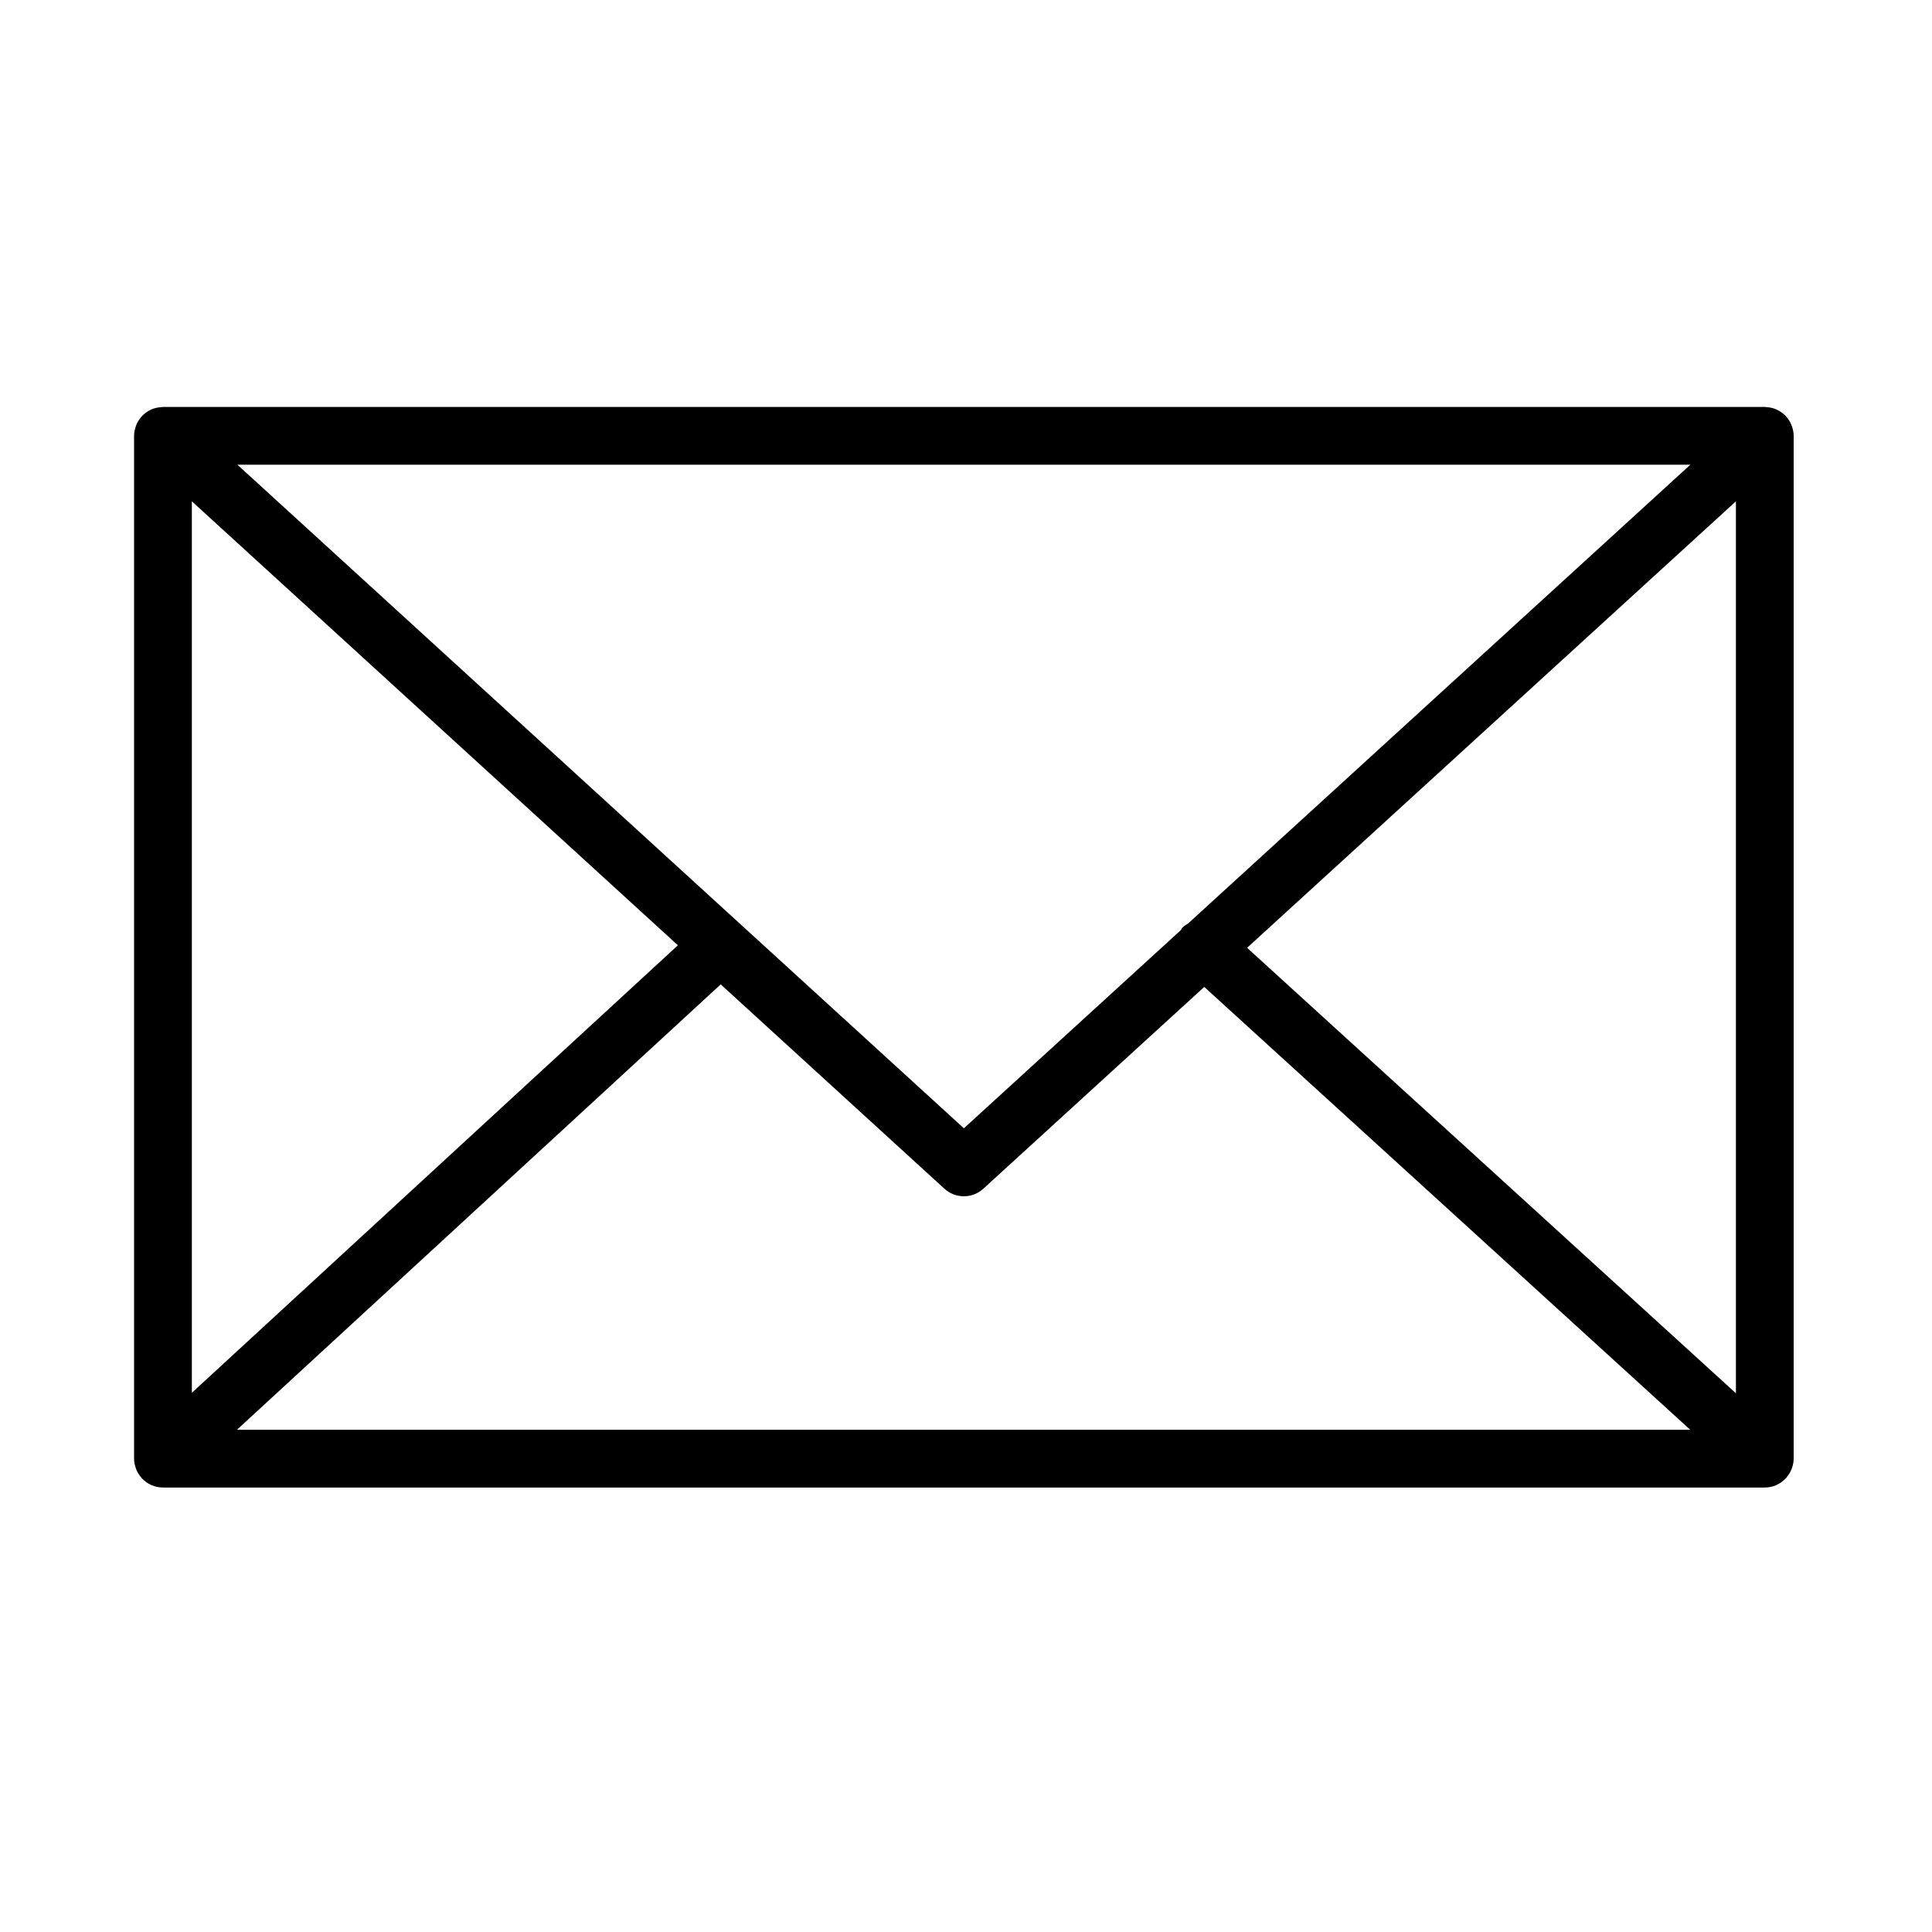
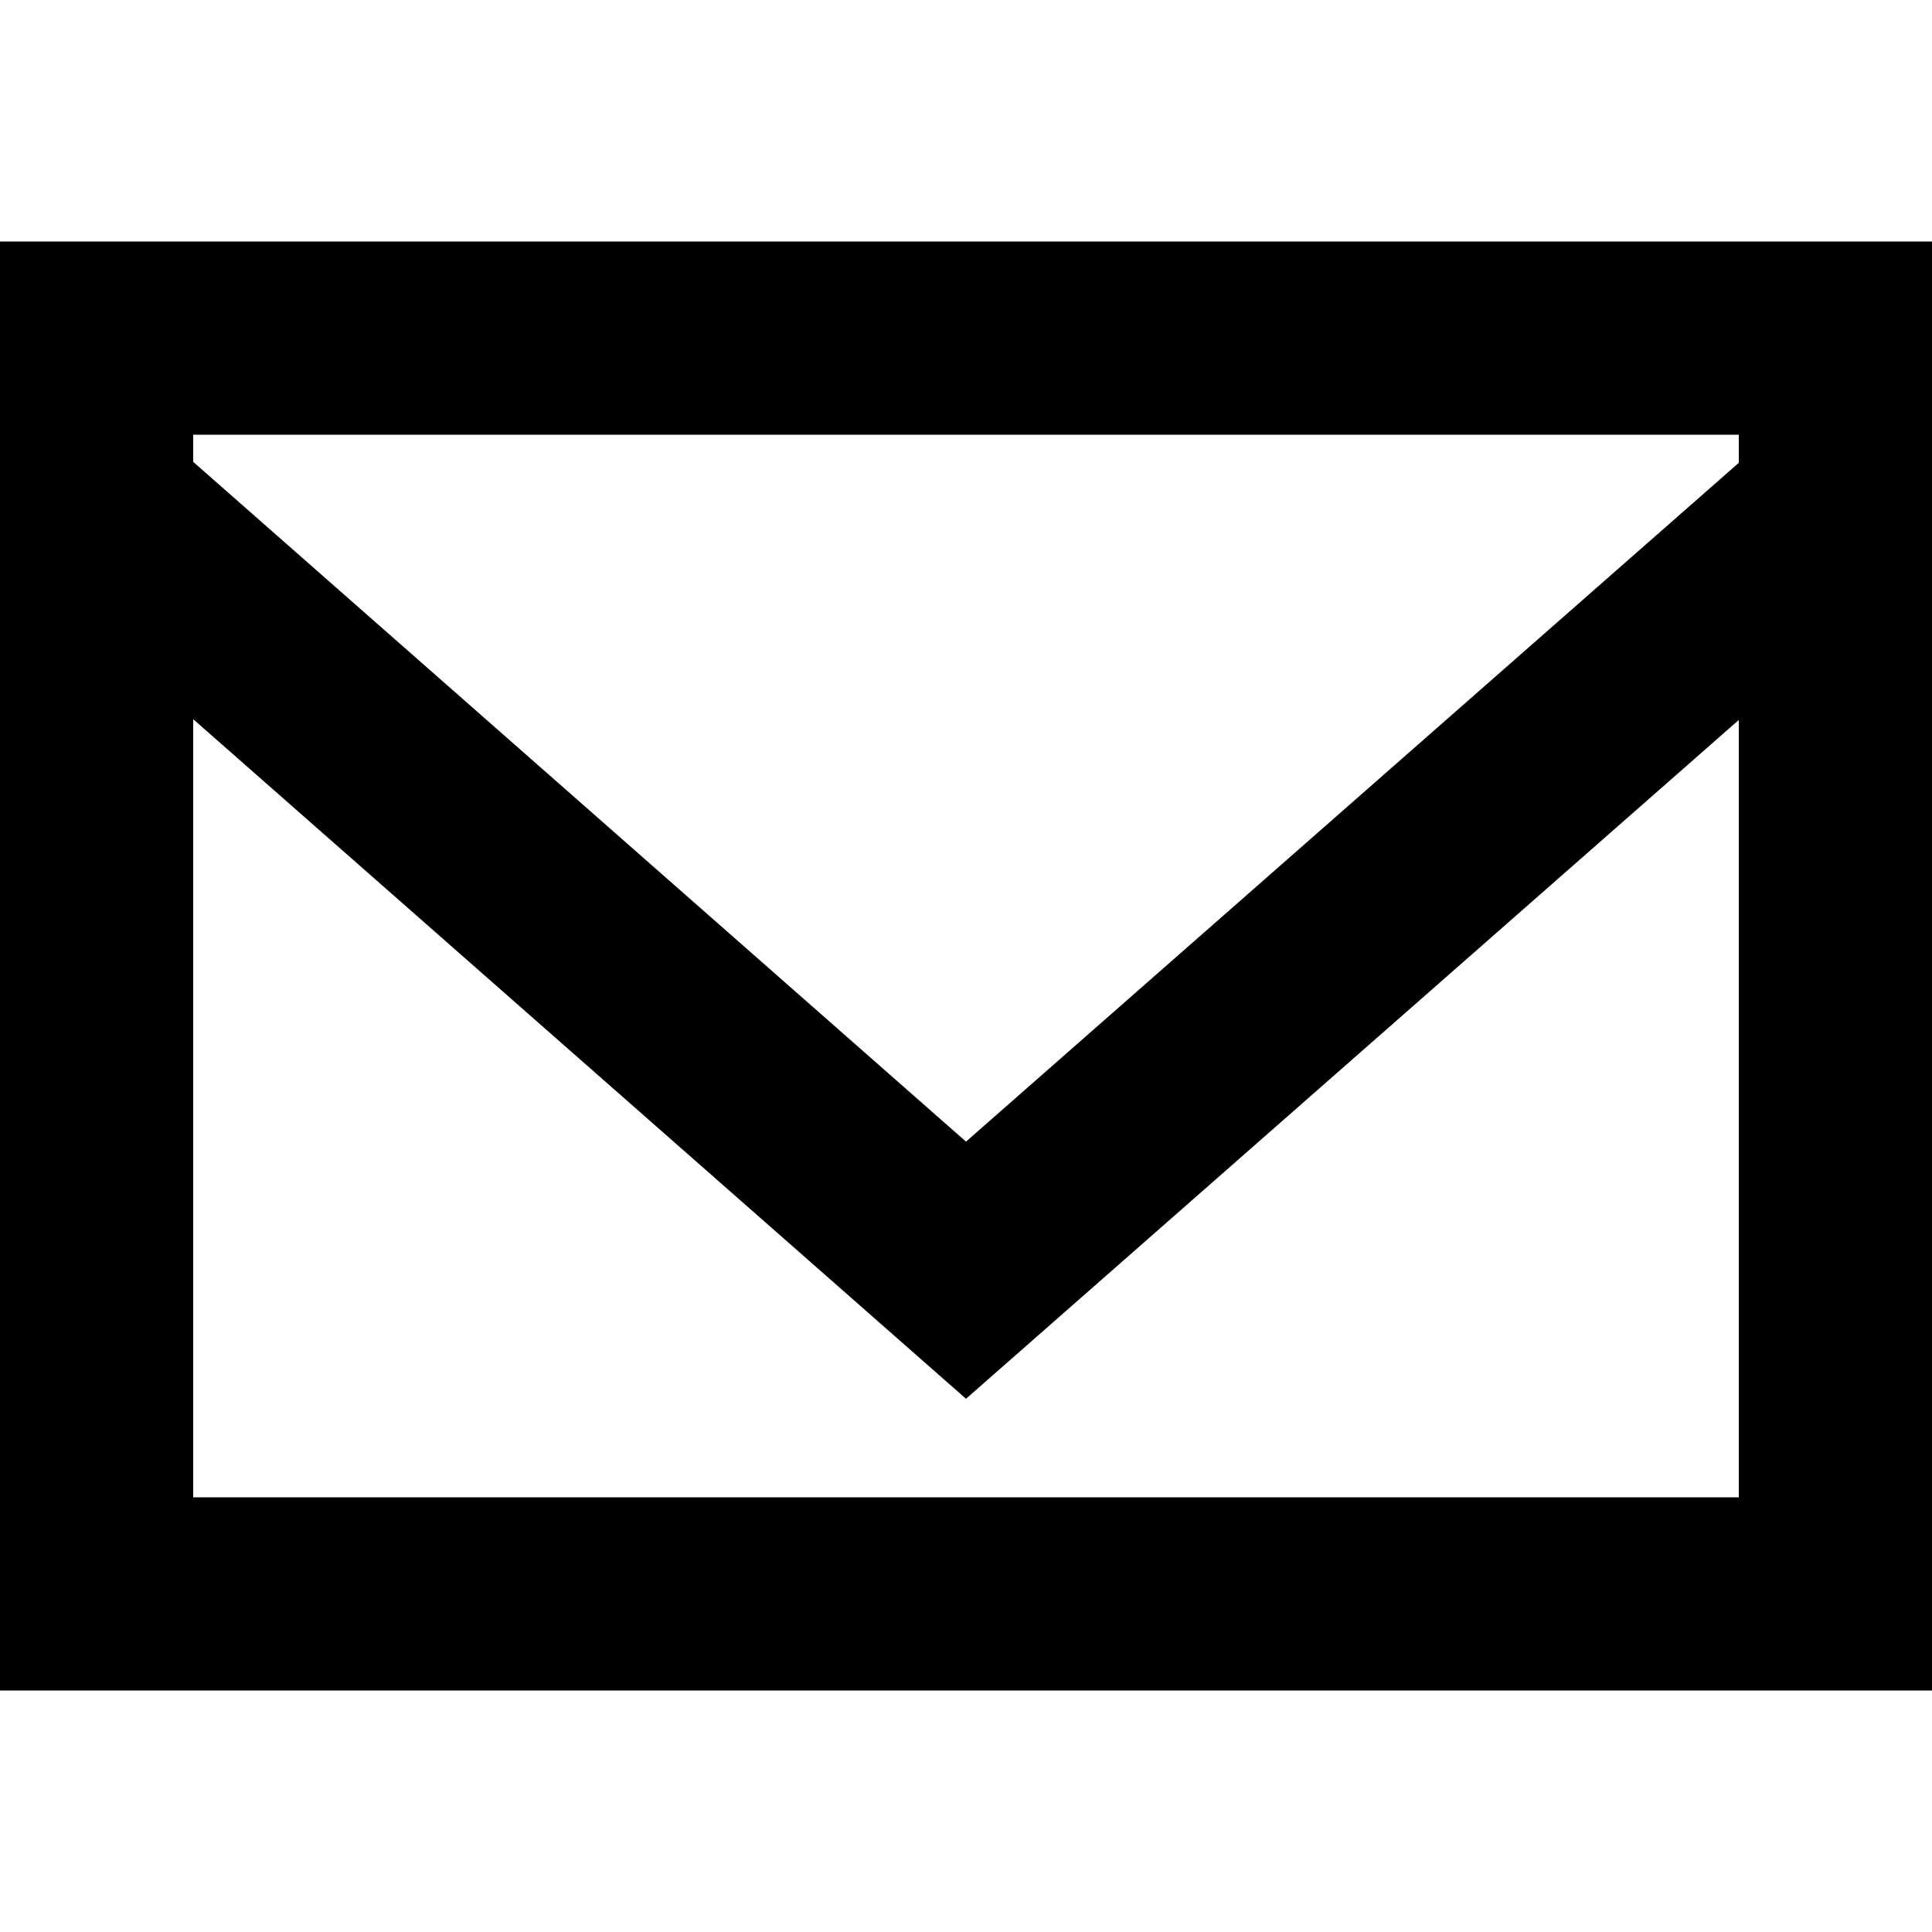
- <svg xmlns="http://www.w3.org/2000/svg" fill="#000000" width="800px" height="800px" viewBox="0 0 100.354 100.354" id="Layer_1" version="1.1" xml:space="preserve">
-   <path d="M93.09,76.224c0.047-0.145,0.079-0.298,0.079-0.459V22.638c0-0.162-0.032-0.316-0.08-0.462  c-0.007-0.02-0.011-0.04-0.019-0.06c-0.064-0.171-0.158-0.325-0.276-0.46c-0.008-0.009-0.009-0.02-0.017-0.029  c-0.005-0.005-0.011-0.007-0.016-0.012c-0.126-0.134-0.275-0.242-0.442-0.323c-0.013-0.006-0.023-0.014-0.036-0.02  c-0.158-0.071-0.33-0.111-0.511-0.123c-0.018-0.001-0.035-0.005-0.053-0.005c-0.017-0.001-0.032-0.005-0.049-0.005H8.465  c-0.017,0-0.033,0.004-0.05,0.005c-0.016,0.001-0.032,0.004-0.048,0.005c-0.183,0.012-0.358,0.053-0.518,0.125  c-0.01,0.004-0.018,0.011-0.028,0.015c-0.17,0.081-0.321,0.191-0.448,0.327c-0.005,0.005-0.011,0.006-0.016,0.011  c-0.008,0.008-0.009,0.019-0.017,0.028c-0.118,0.135-0.213,0.29-0.277,0.461c-0.008,0.02-0.012,0.04-0.019,0.061  c-0.048,0.146-0.08,0.3-0.08,0.462v53.128c0,0.164,0.033,0.32,0.082,0.468c0.007,0.02,0.011,0.039,0.018,0.059  c0.065,0.172,0.161,0.327,0.28,0.462c0.007,0.008,0.009,0.018,0.016,0.026c0.006,0.007,0.014,0.011,0.021,0.018  c0.049,0.051,0.103,0.096,0.159,0.14c0.025,0.019,0.047,0.042,0.073,0.06c0.066,0.046,0.137,0.083,0.21,0.117  c0.018,0.008,0.034,0.021,0.052,0.028c0.181,0.077,0.38,0.121,0.589,0.121h83.204c0.209,0,0.408-0.043,0.589-0.121  c0.028-0.012,0.054-0.03,0.081-0.044c0.062-0.031,0.124-0.063,0.181-0.102c0.03-0.021,0.057-0.048,0.086-0.071  c0.051-0.041,0.101-0.082,0.145-0.129c0.008-0.008,0.017-0.014,0.025-0.022c0.008-0.009,0.01-0.021,0.018-0.03  c0.117-0.134,0.211-0.288,0.275-0.458C93.078,76.267,93.083,76.246,93.09,76.224z M9.965,26.04l25.247,23.061L9.965,72.346V26.04z   M61.711,47.971c-0.104,0.068-0.214,0.125-0.301,0.221c-0.033,0.036-0.044,0.083-0.073,0.121l-11.27,10.294L12.331,24.138h75.472  L61.711,47.971z M37.436,51.132l11.619,10.613c0.287,0.262,0.649,0.393,1.012,0.393s0.725-0.131,1.011-0.393l11.475-10.481  l25.243,23.002H12.309L37.436,51.132z M64.778,49.232L90.169,26.04v46.33L64.778,49.232z" />
+ <svg xmlns="http://www.w3.org/2000/svg" width="800px" height="800px" viewBox="0 -2.5 20 20" version="1.1">
+   <defs>
+ 
+ </defs>
+   <g id="Page-1" stroke="none" stroke-width="1" fill="none" fill-rule="evenodd">
+     <g id="Dribbble-Light-Preview" transform="translate(-300, -922)" fill="#000000">
+       <g id="icons" transform="translate(56, 160)">
+         <path d="M262,764.291 L254,771.318 L246,764.281 L246,764 L262,764 L262,764.291 Z M246,775 L246,766.945 L254,773.98 L262,766.953 L262,775 L246,775 Z M244,777 L264,777 L264,762 L244,762 L244,777 Z" id="email-[#1573]">
+ 
+ </path>
+       </g>
+     </g>
+   </g>
</svg>
